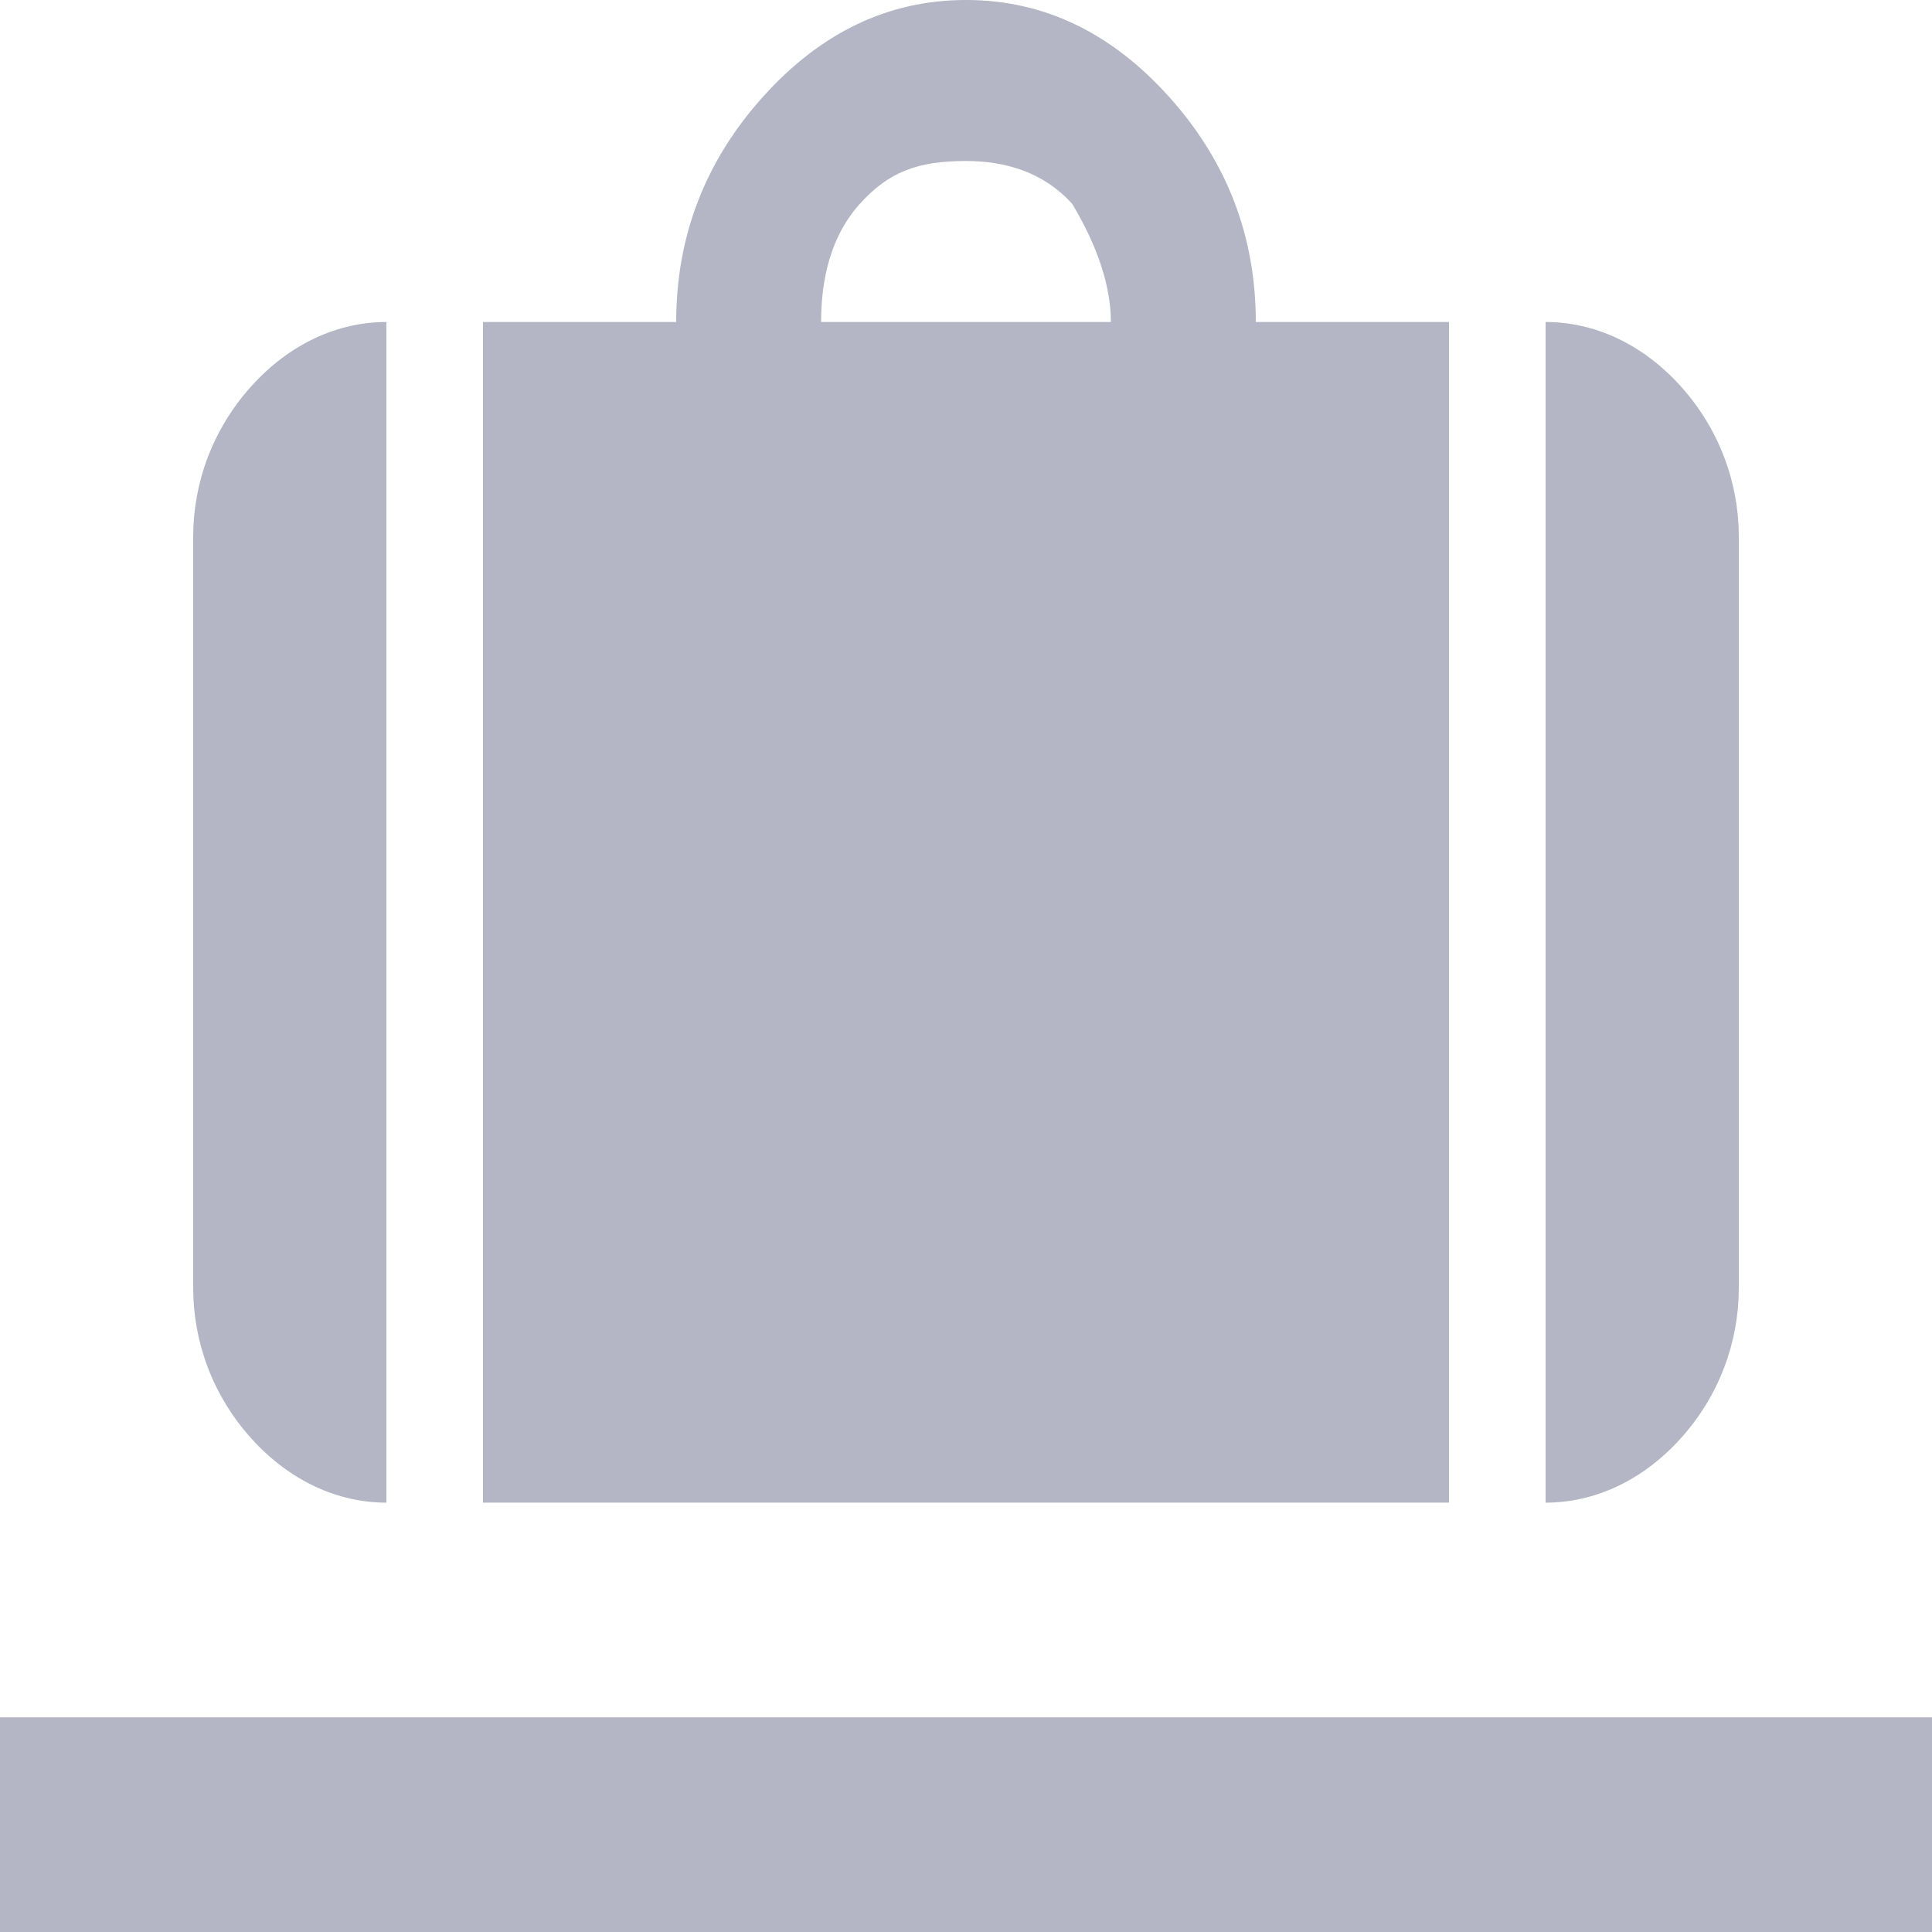
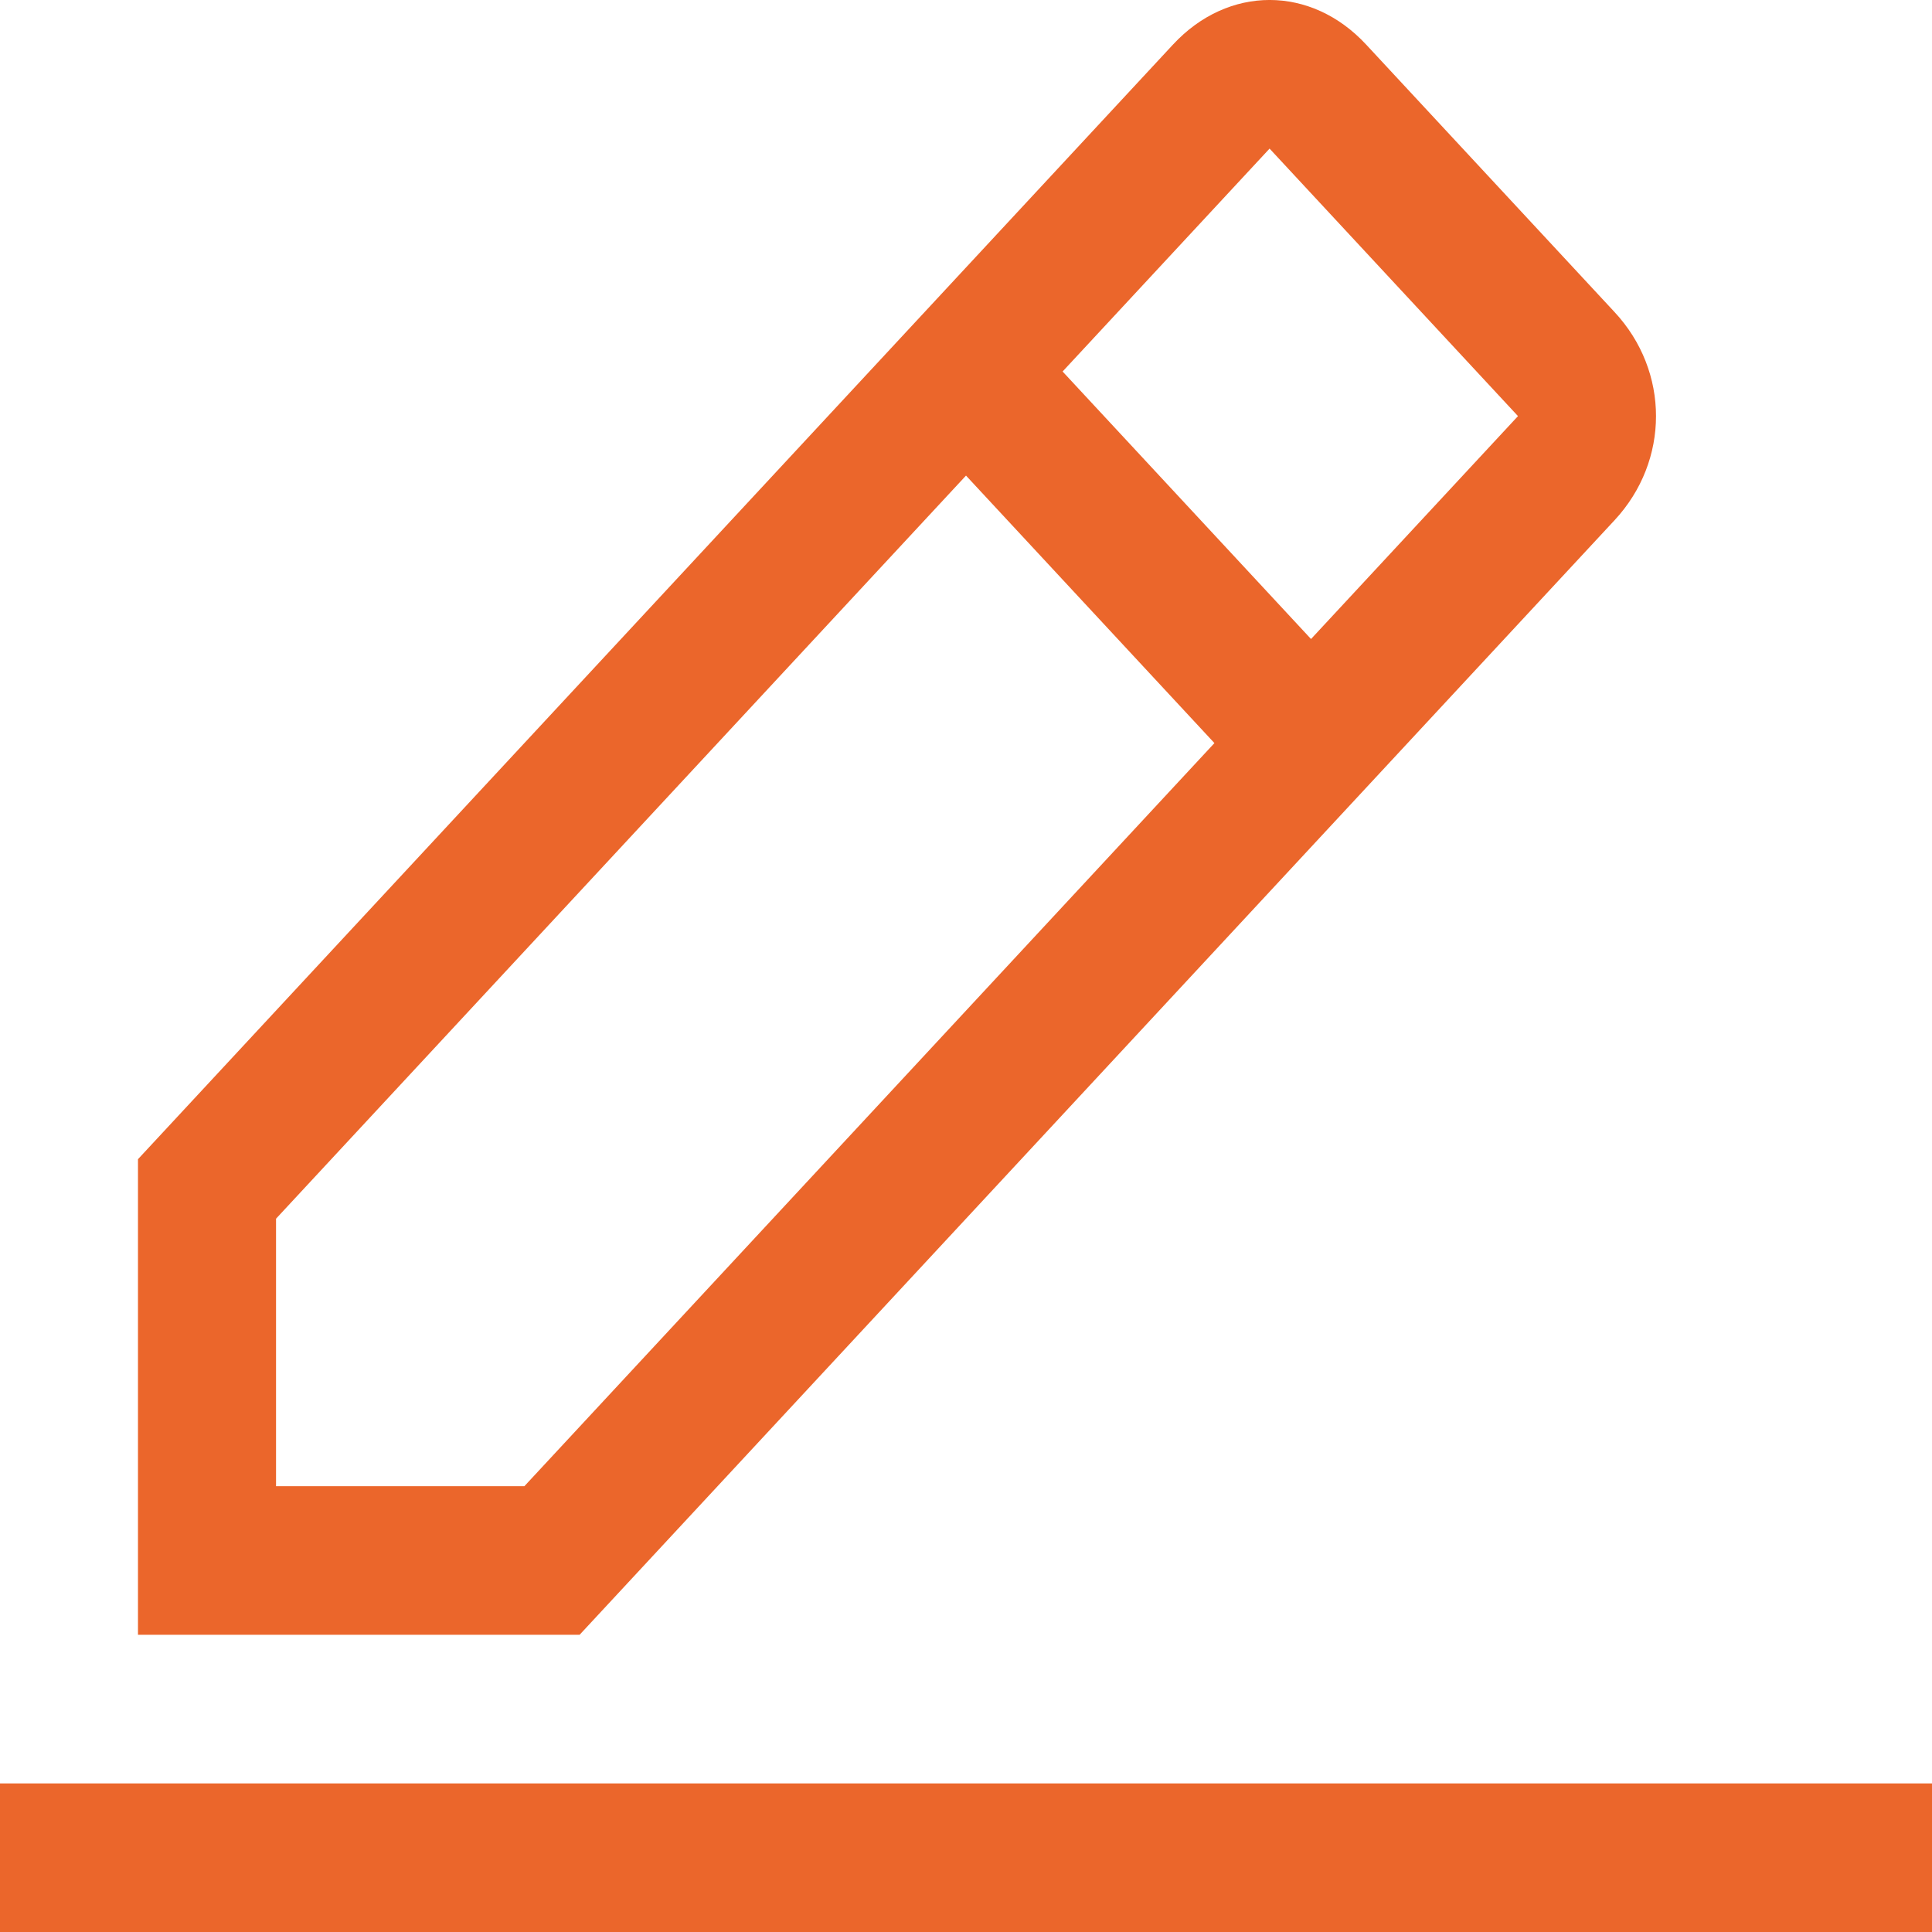
- <svg xmlns="http://www.w3.org/2000/svg" width="48" height="48" viewBox="0 0 48 48" fill="none">
-   <path d="M48 42.667H0V48H48V42.667ZM4.8 32C4.8 33.333 5.28 34.667 6.24 35.733C7.2 36.8 8.4 37.333 9.6 37.333V8C8.4 8 7.2 8.533 6.24 9.6C5.28 10.667 4.8 12 4.8 13.333V32ZM27.6 8H20.4C20.4 6.933 20.64 5.867 21.36 5.067C22.08 4.267 22.8 4 24 4C24.96 4 25.92 4.267 26.64 5.067C27.12 5.867 27.6 6.933 27.6 8ZM12 8V37.333H36V8H31.2C31.2 5.867 30.48 4 29.04 2.4C27.6 0.8 25.92 0 24 0C22.08 0 20.4 0.8 18.96 2.4C17.52 4 16.8 5.867 16.8 8H12ZM38.4 37.333C39.6 37.333 40.8 36.8 41.76 35.733C42.72 34.667 43.2 33.333 43.2 32V13.333C43.2 12 42.72 10.667 41.76 9.6C40.8 8.533 39.6 8 38.4 8V37.333Z" fill="#05073C" fill-opacity="0.3" />
+ <svg xmlns="http://www.w3.org/2000/svg" width="24" height="24" viewBox="0 0 24 24" fill="none">
+   <path d="M0 22.154H24V24H0V22.154ZM20.057 6.462C20.743 5.723 20.743 4.615 20.057 3.877L16.971 0.554C16.286 -0.185 15.257 -0.185 14.571 0.554L1.714 14.4V20.308H7.2L20.057 6.462ZM15.771 1.846L18.857 5.169L16.286 7.938L13.2 4.615L15.771 1.846ZM3.429 18.462V15.139L12 5.908L15.086 9.231L6.514 18.462H3.429Z" fill="#EB662B" />
</svg>
